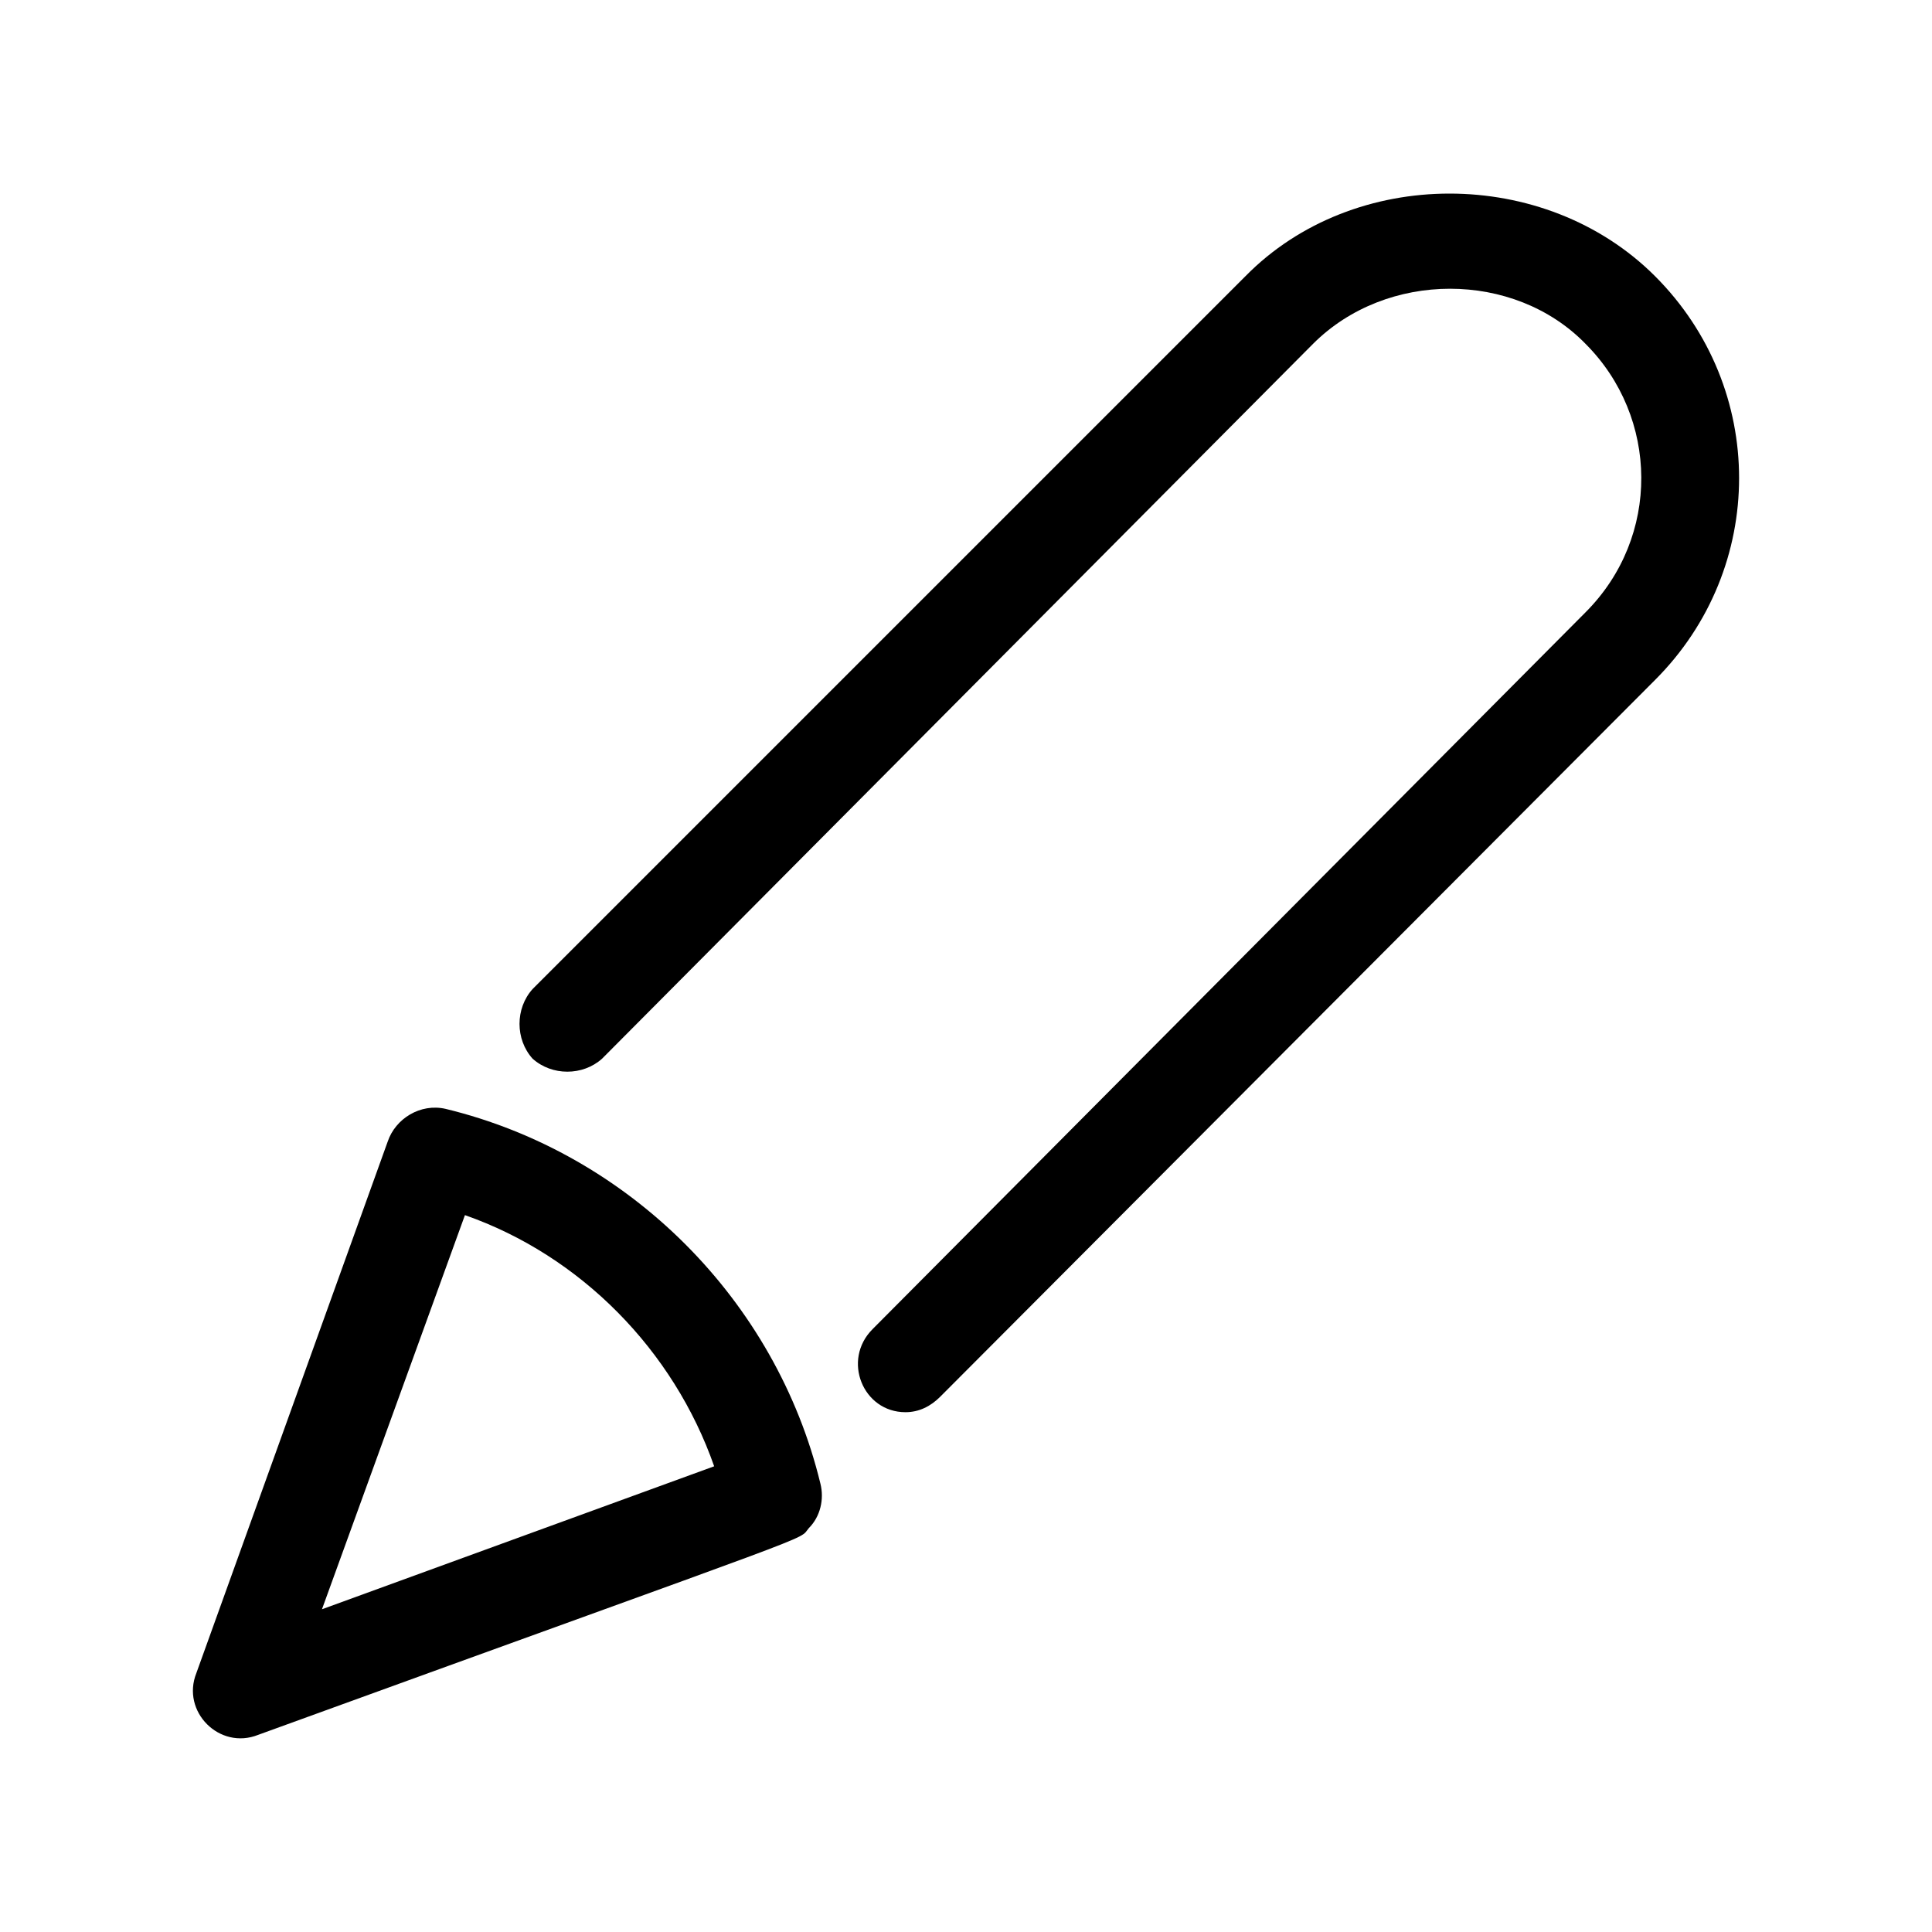
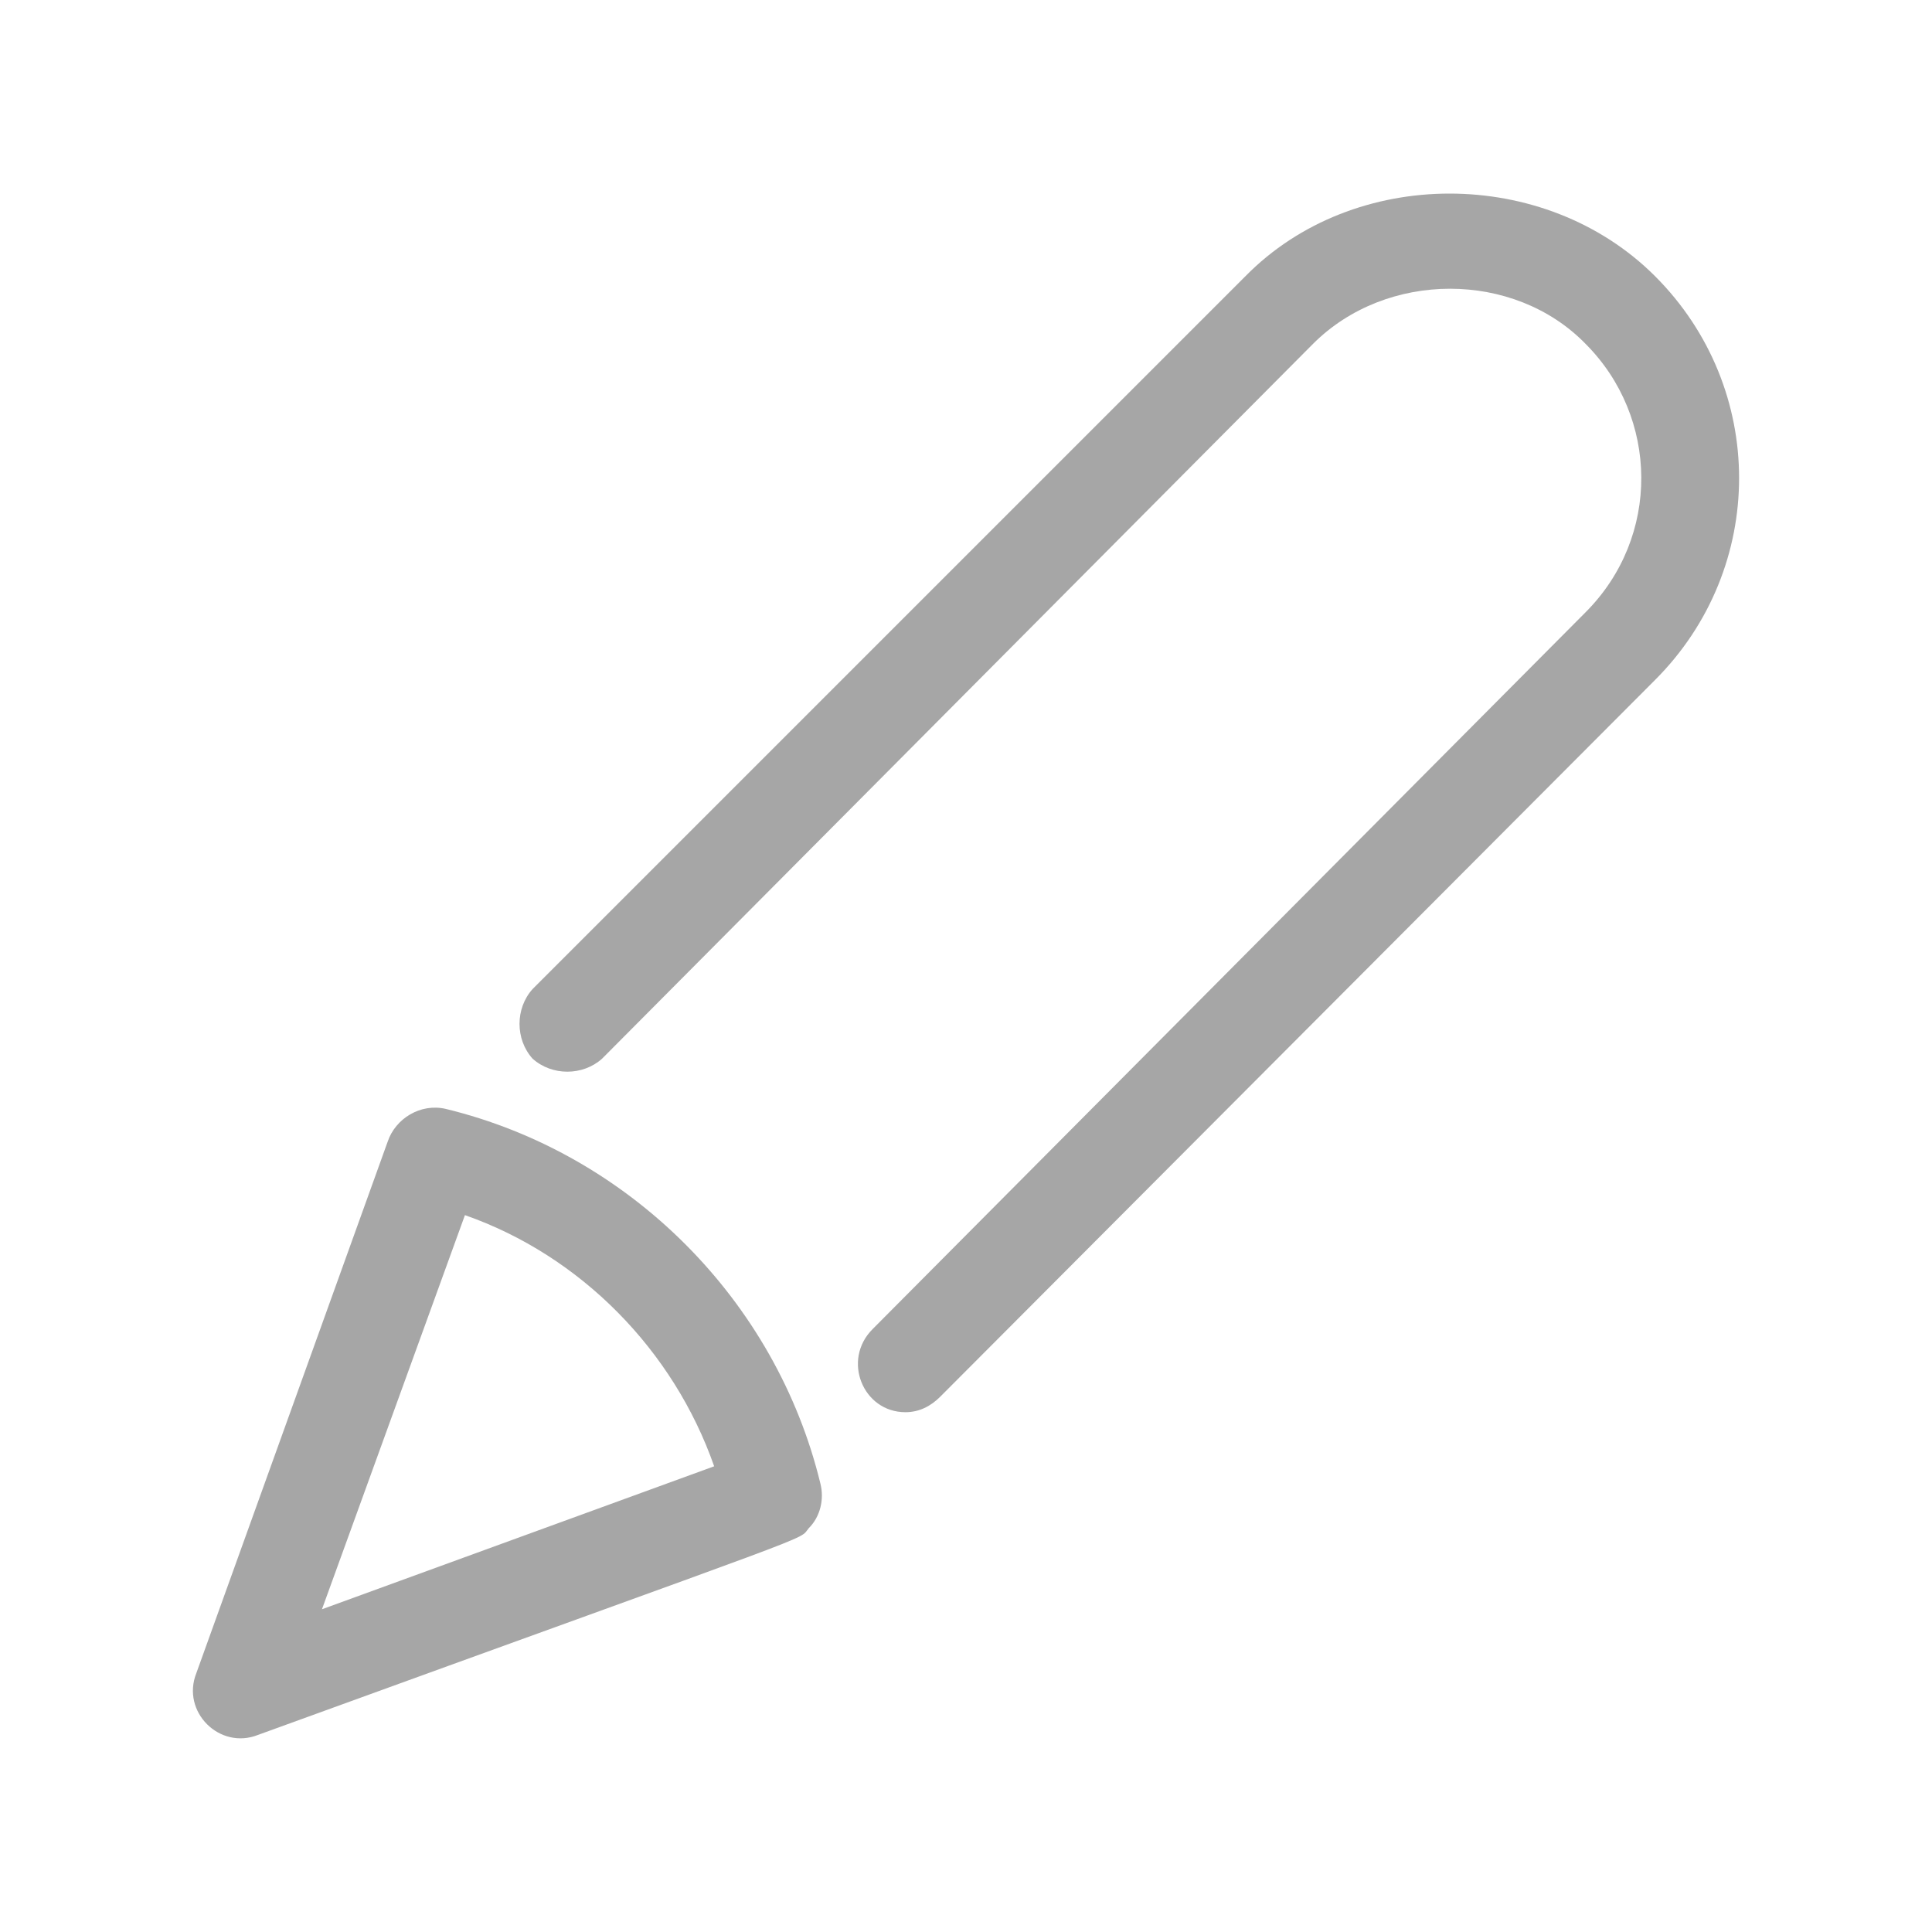
<svg xmlns="http://www.w3.org/2000/svg" version="1.1" width="20" height="20" viewBox="0 0 20 20">
  <g>
</g>
-   <path d="M17.133,2.859 C15.993,1.719 14.013,1.719 12.893,2.859 L5.513,10.239 C5.333,10.439 5.333,10.759 5.513,10.959 C5.713,11.139 6.033,11.139 6.233,10.959 L13.593,3.559 C14.353,2.799 15.673,2.799 16.413,3.559 C17.173,4.319 17.193,5.559 16.413,6.339 L9.033,13.759 C8.713,14.079 8.933,14.619 9.373,14.619 C9.513,14.619 9.633,14.559 9.733,14.459 L17.133,7.039 C18.293,5.879 18.293,4.019 17.133,2.859 L17.133,2.859 Z M8.493,15.359 C8.033,13.459 6.513,11.939 4.613,11.479 C4.353,11.419 4.093,11.579 4.013,11.819 L2.033,17.319 C1.873,17.719 2.273,18.119 2.673,17.959 C8.673,15.779 8.253,15.959 8.373,15.819 C8.493,15.699 8.533,15.519 8.493,15.359 L8.493,15.359 Z M3.333,16.659 L4.813,12.579 C6.013,12.999 6.973,13.979 7.393,15.179 L3.333,16.659 Z" fill="#000000" />
+   <path d="M17.133,2.859 C15.993,1.719 14.013,1.719 12.893,2.859 L5.513,10.239 C5.333,10.439 5.333,10.759 5.513,10.959 C5.713,11.139 6.033,11.139 6.233,10.959 L13.593,3.559 C14.353,2.799 15.673,2.799 16.413,3.559 C17.173,4.319 17.193,5.559 16.413,6.339 L9.033,13.759 C8.713,14.079 8.933,14.619 9.373,14.619 C9.513,14.619 9.633,14.559 9.733,14.459 L17.133,7.039 C18.293,5.879 18.293,4.019 17.133,2.859 L17.133,2.859 Z M8.493,15.359 C8.033,13.459 6.513,11.939 4.613,11.479 C4.353,11.419 4.093,11.579 4.013,11.819 L2.033,17.319 C1.873,17.719 2.273,18.119 2.673,17.959 C8.673,15.779 8.253,15.959 8.373,15.819 C8.493,15.699 8.533,15.519 8.493,15.359 L8.493,15.359 Z M3.333,16.659 L4.813,12.579 C6.013,12.999 6.973,13.979 7.393,15.179 L3.333,16.659 Z" fill="rgb(166, 166, 166)" />
</svg>
